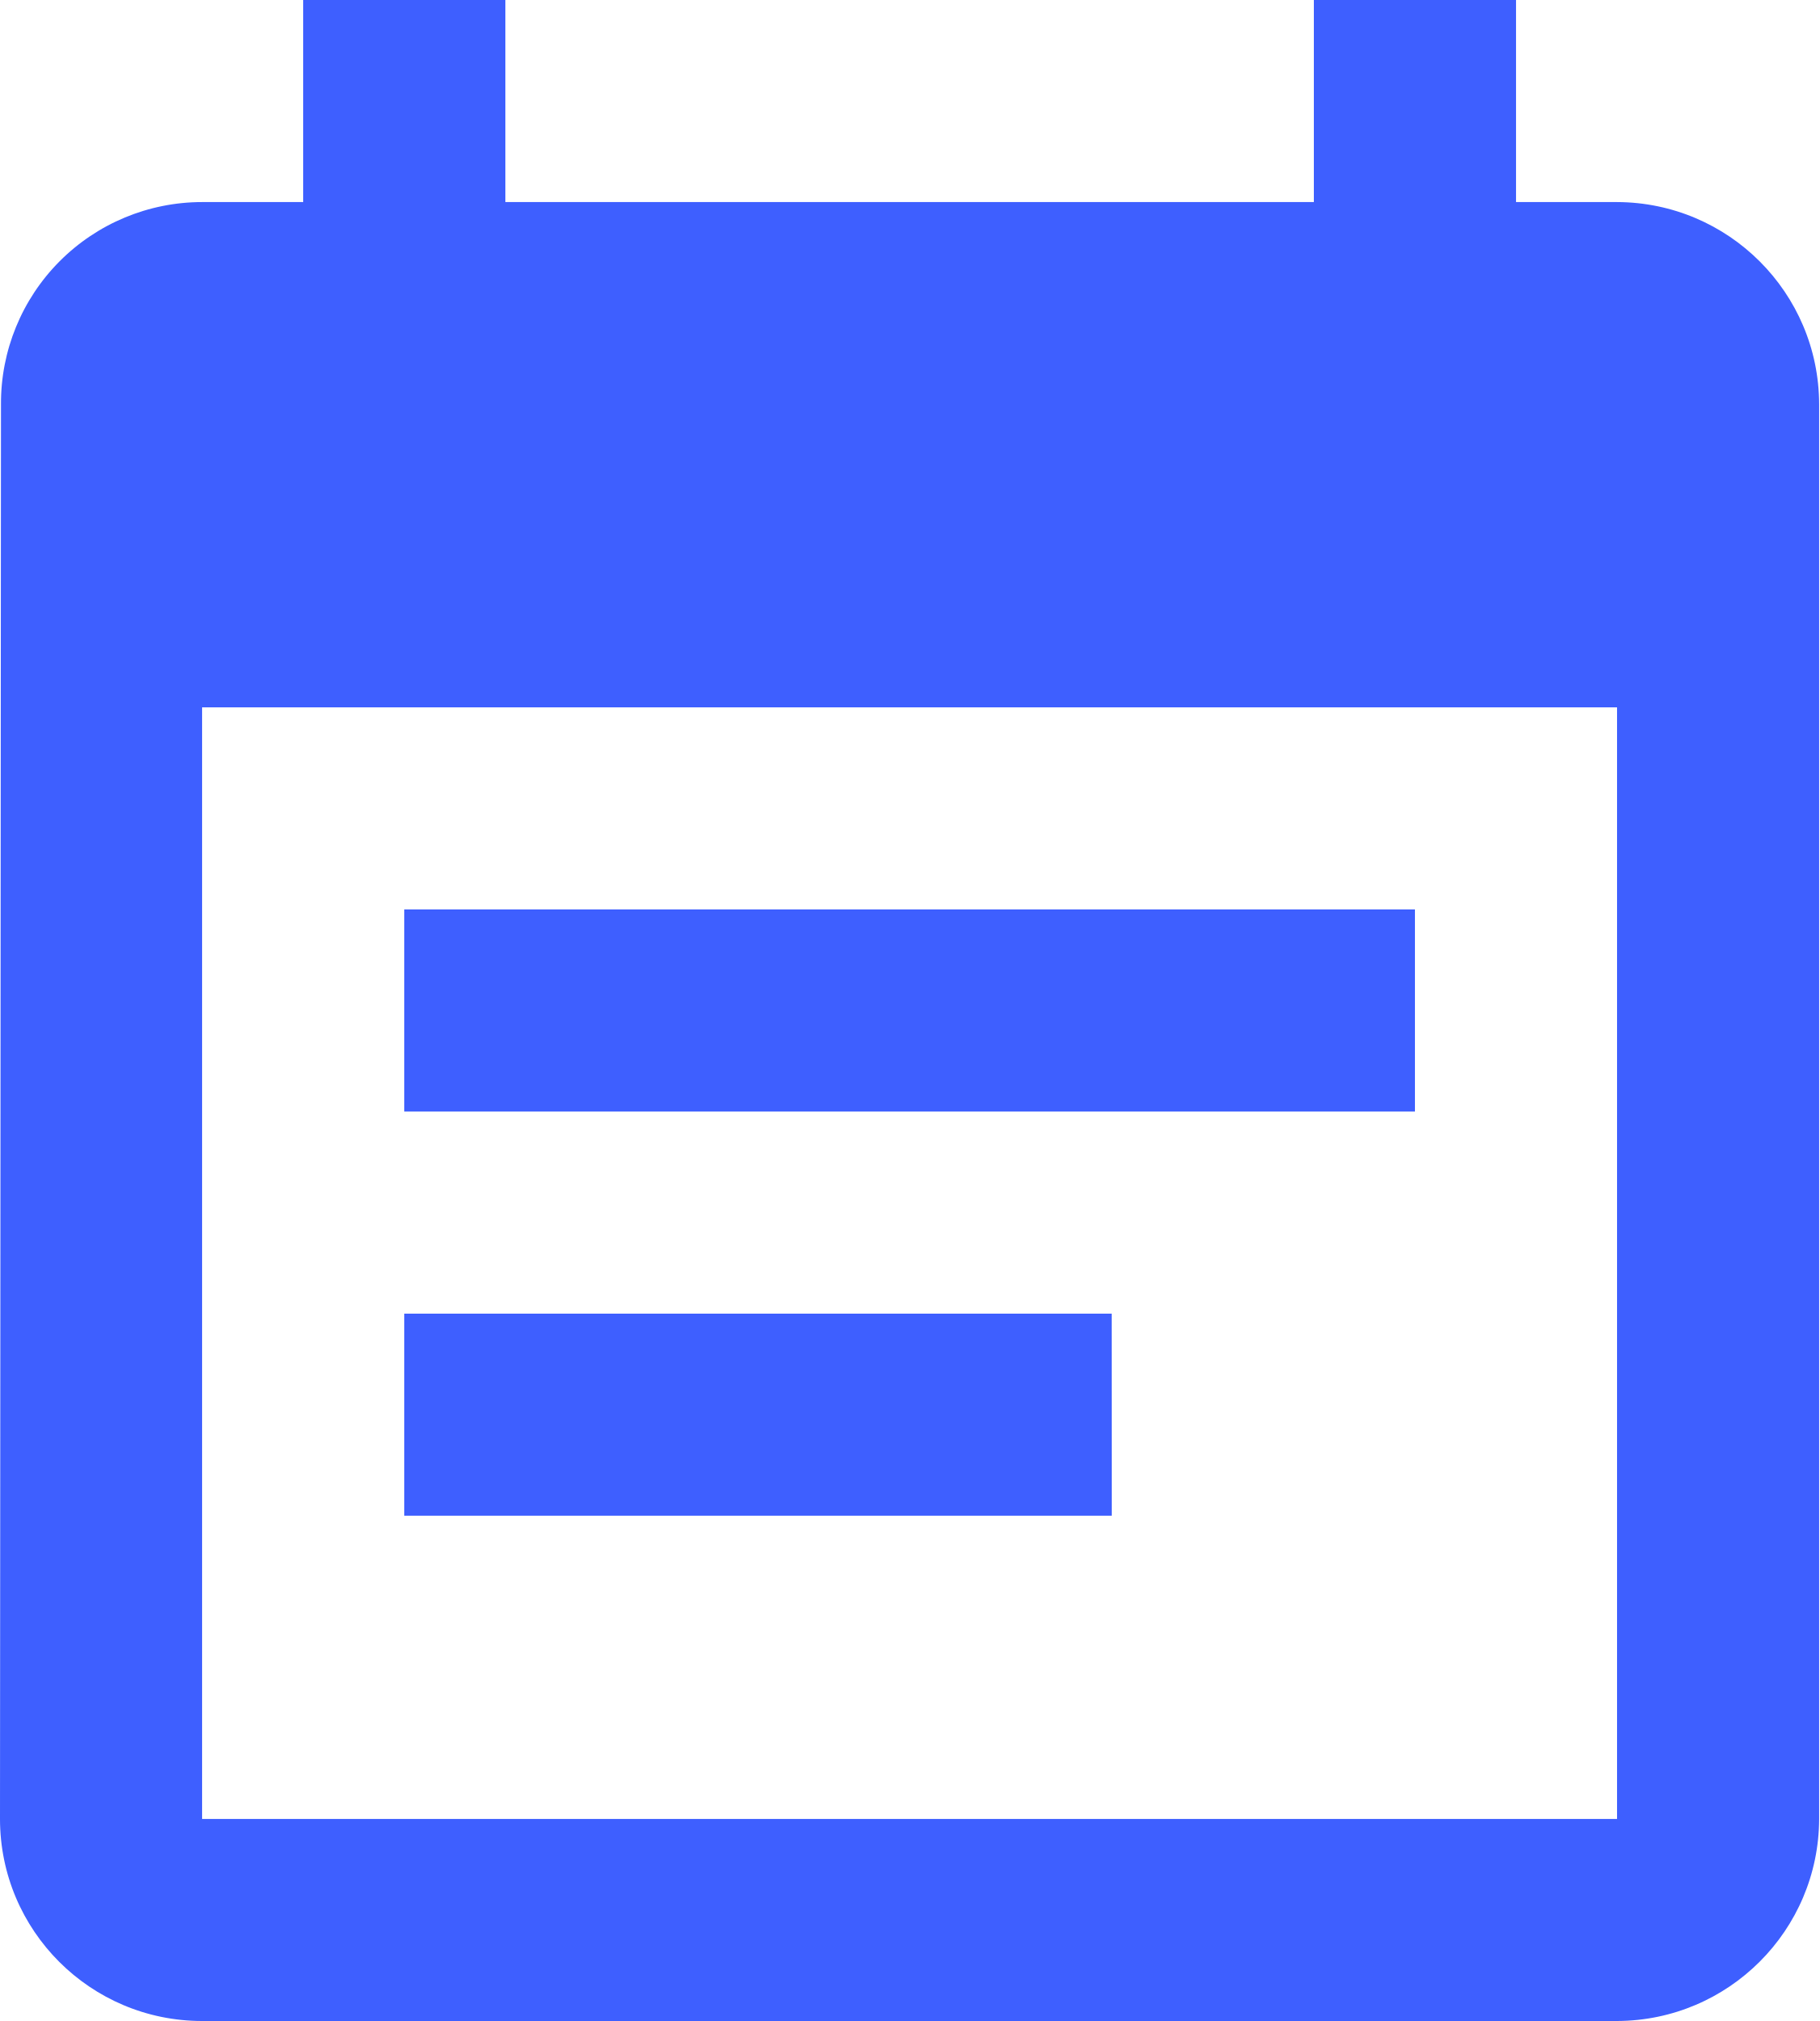
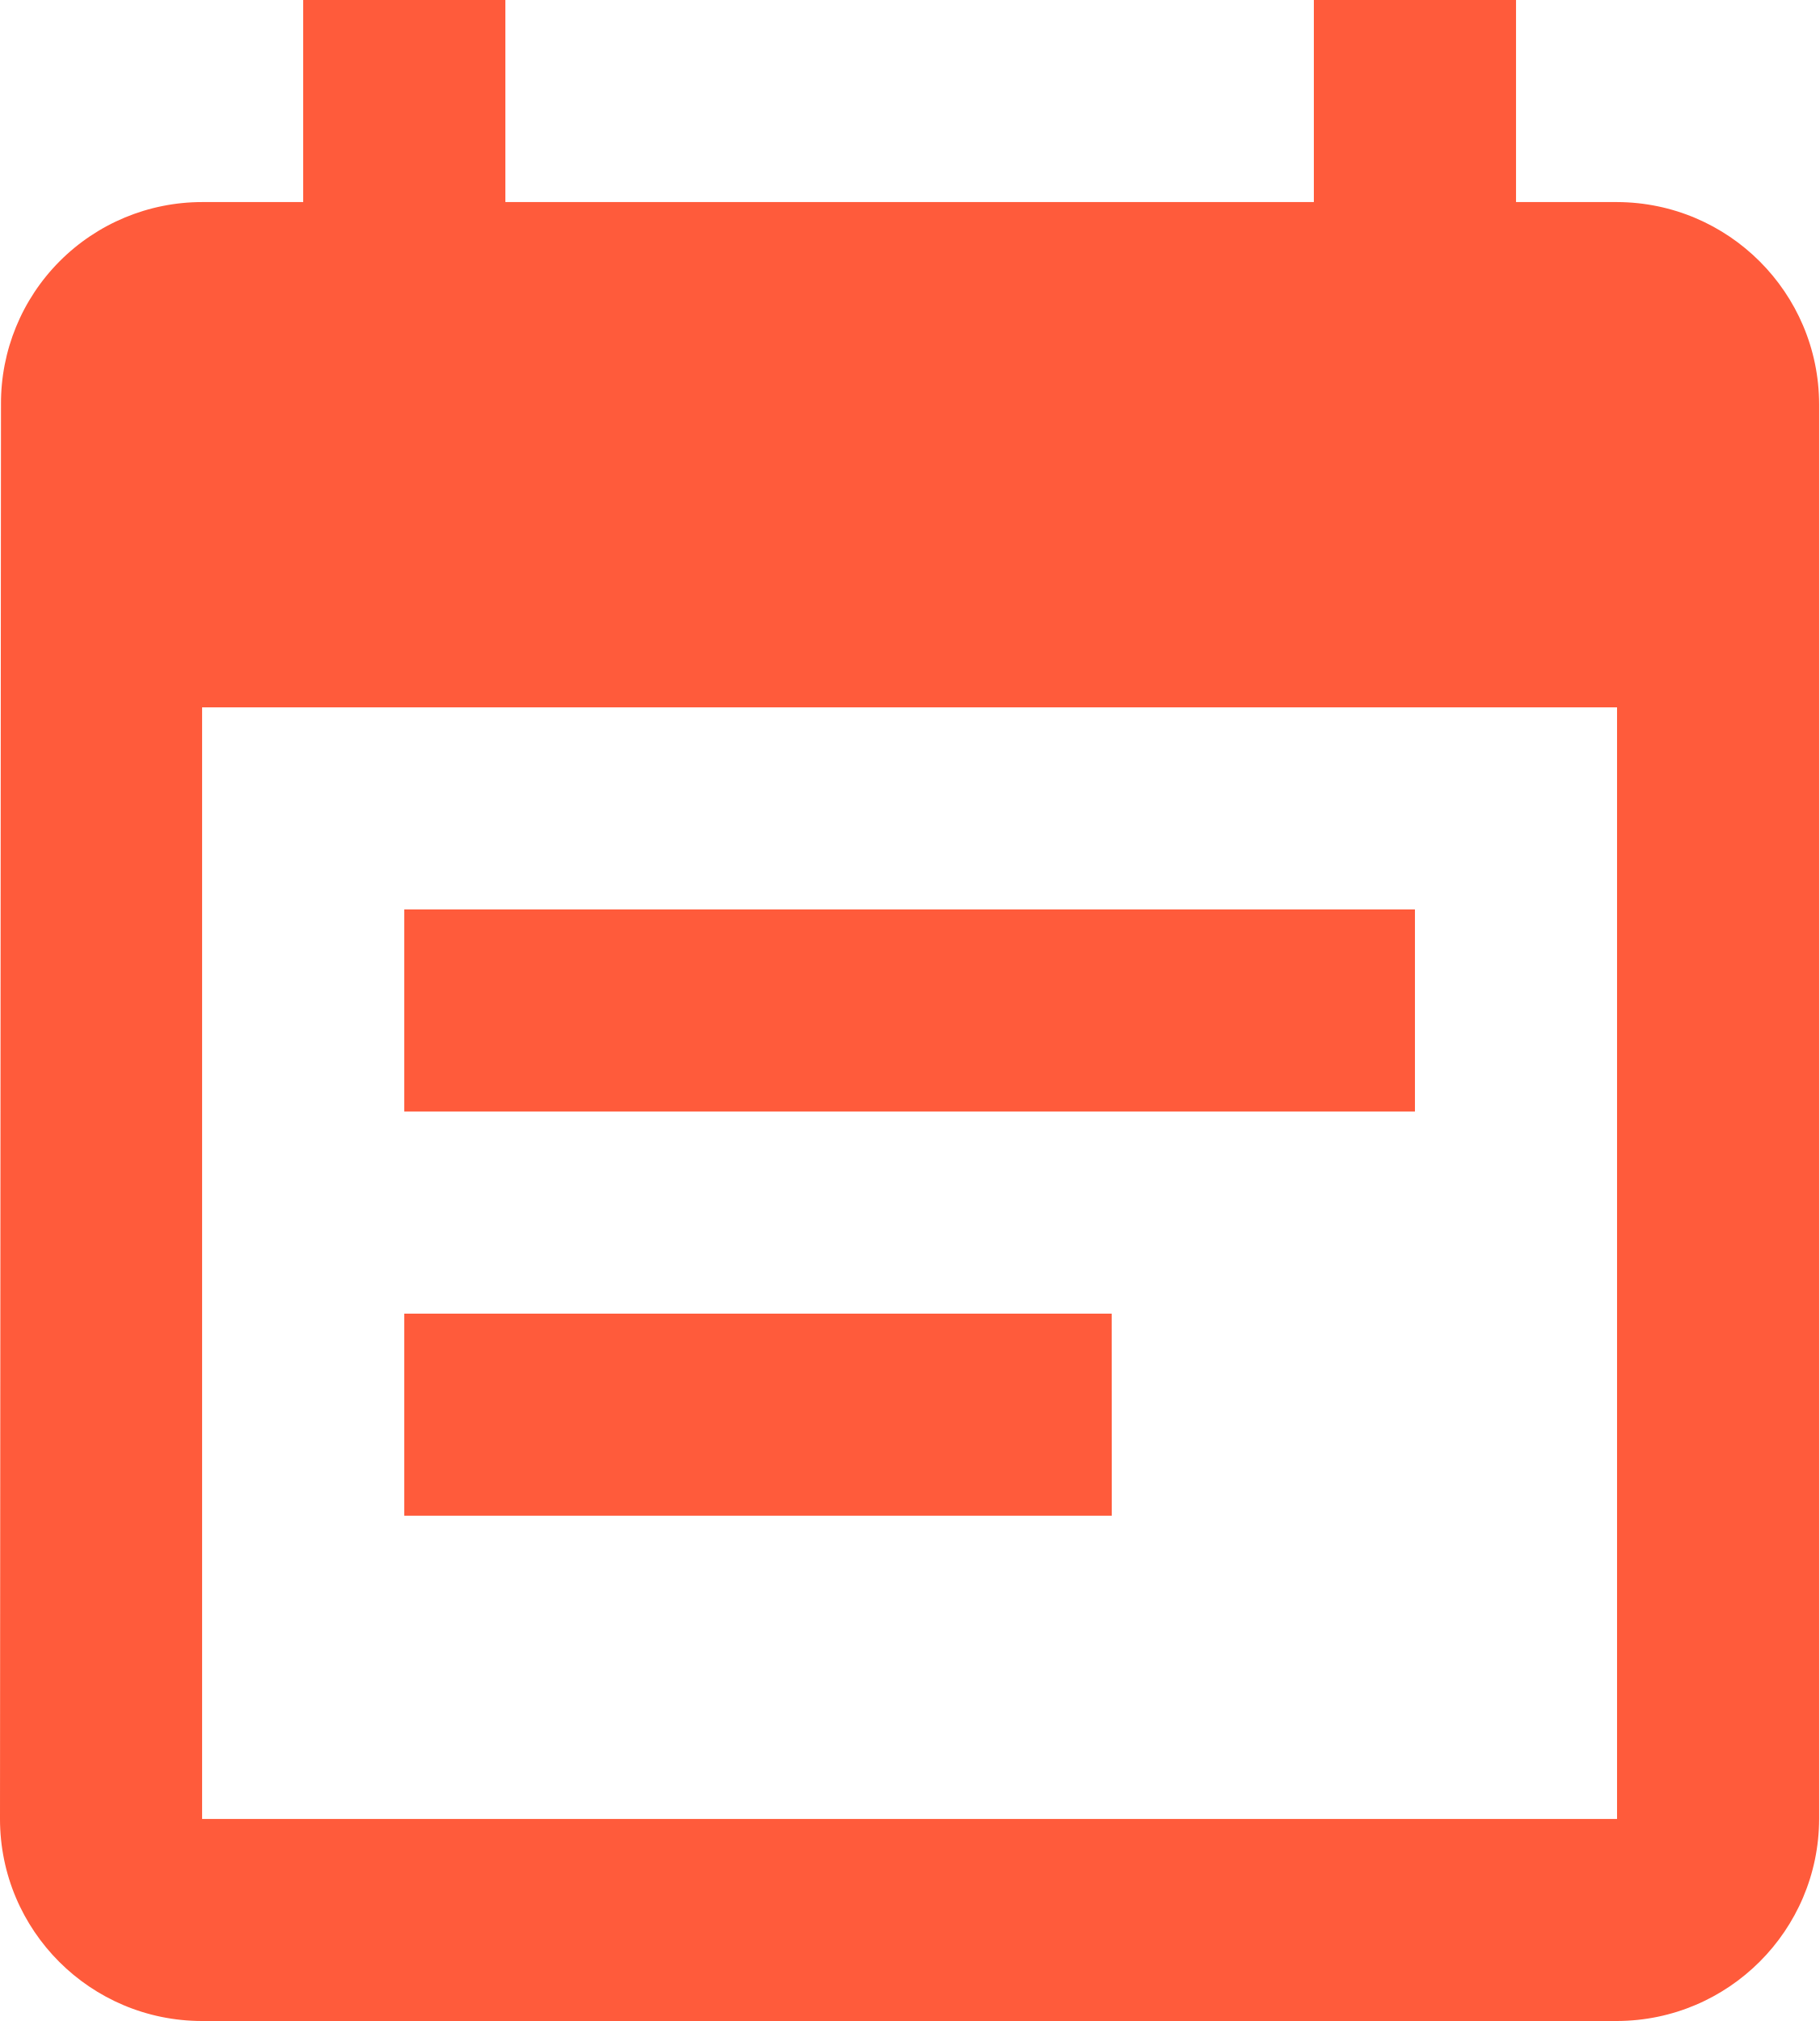
<svg xmlns="http://www.w3.org/2000/svg" width="22.243" height="24.714" viewBox="0 0 22.243 24.714">
-   <path id="ic_event_note_24px" d="M20.3,12.121H7.943v2.471H20.3Zm2.471-8.65H21.536V1H19.064V3.471H9.179V1H6.707V3.471H5.471A2.46,2.46,0,0,0,3.012,5.943L3,23.243a2.471,2.471,0,0,0,2.471,2.471h17.3a2.479,2.479,0,0,0,2.471-2.471V5.943A2.479,2.479,0,0,0,22.772,3.471Zm0,19.772H5.471V9.65h17.3Zm-6.179-6.179H7.943v2.471h8.65Z" transform="translate(-3 -1)" fill="#3e5fff" />
+   <path id="ic_event_note_24px" d="M20.3,12.121H7.943v2.471H20.3Zm2.471-8.65H21.536V1H19.064V3.471H9.179V1H6.707V3.471H5.471A2.46,2.46,0,0,0,3.012,5.943L3,23.243a2.471,2.471,0,0,0,2.471,2.471h17.3a2.479,2.479,0,0,0,2.471-2.471V5.943A2.479,2.479,0,0,0,22.772,3.471Zm0,19.772H5.471V9.65h17.3Zm-6.179-6.179H7.943v2.471h8.65Z" transform="translate(-3 -1)" fill="#ff5b3b" />
</svg>
